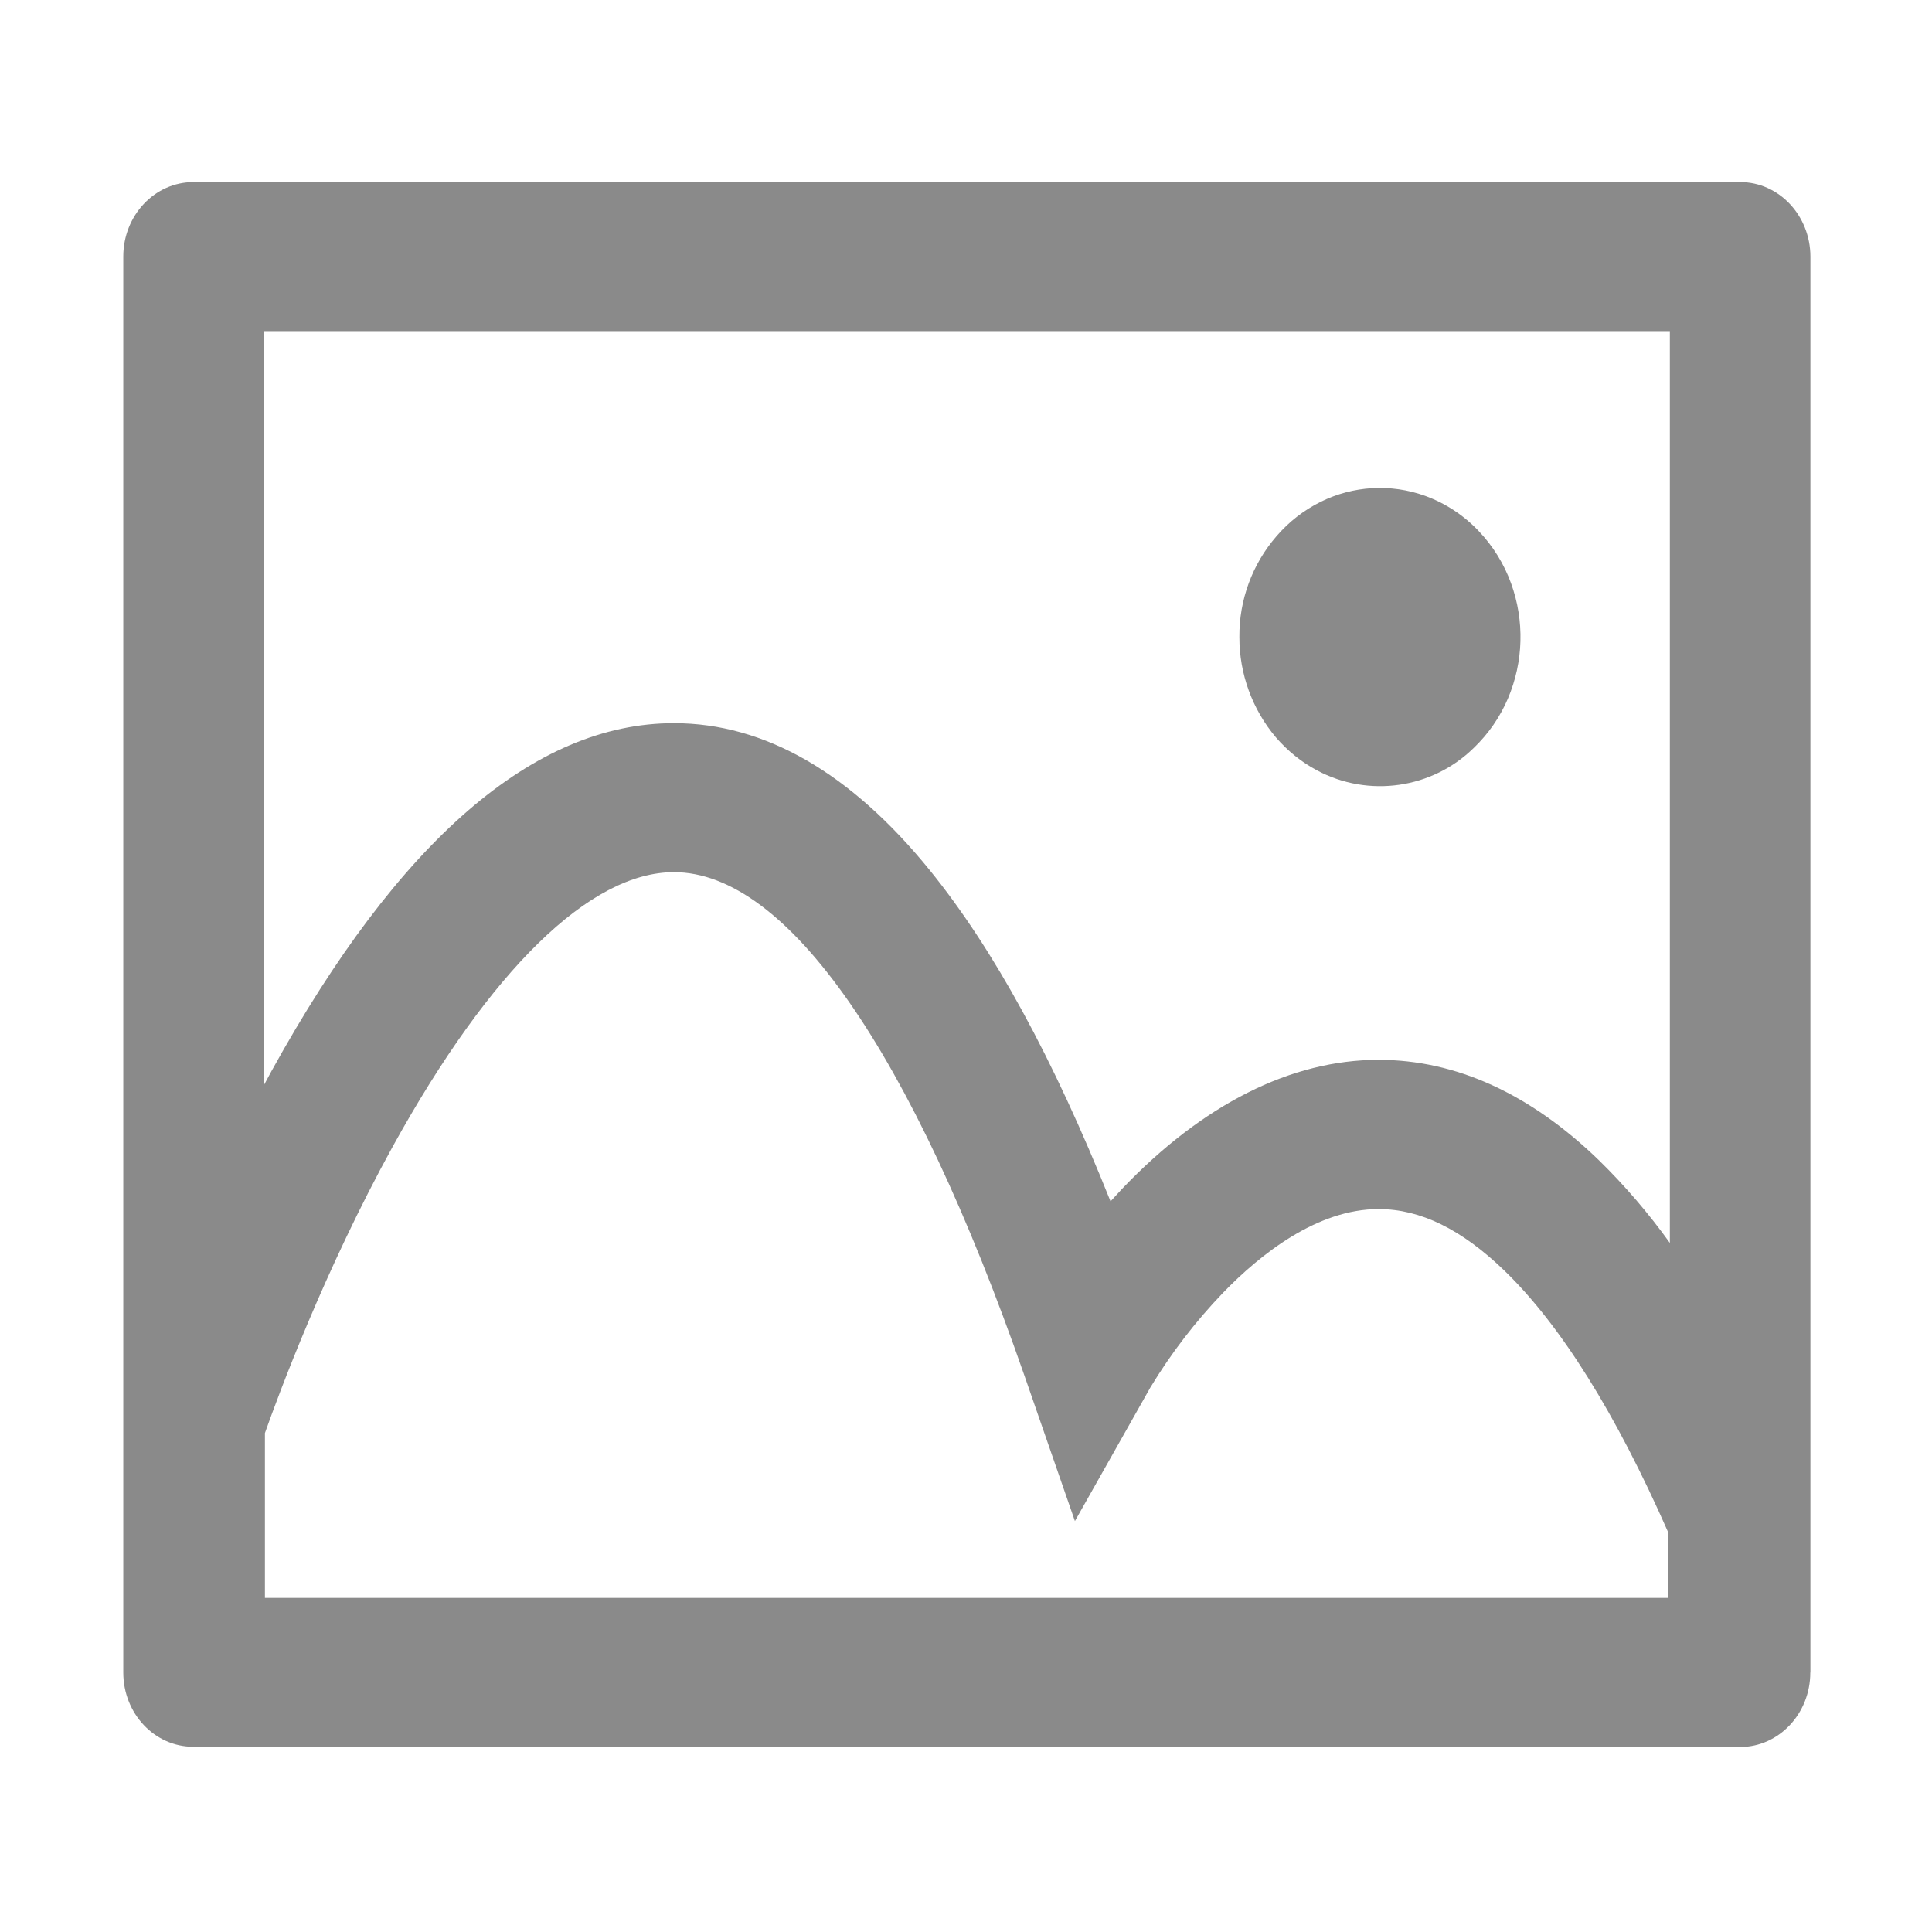
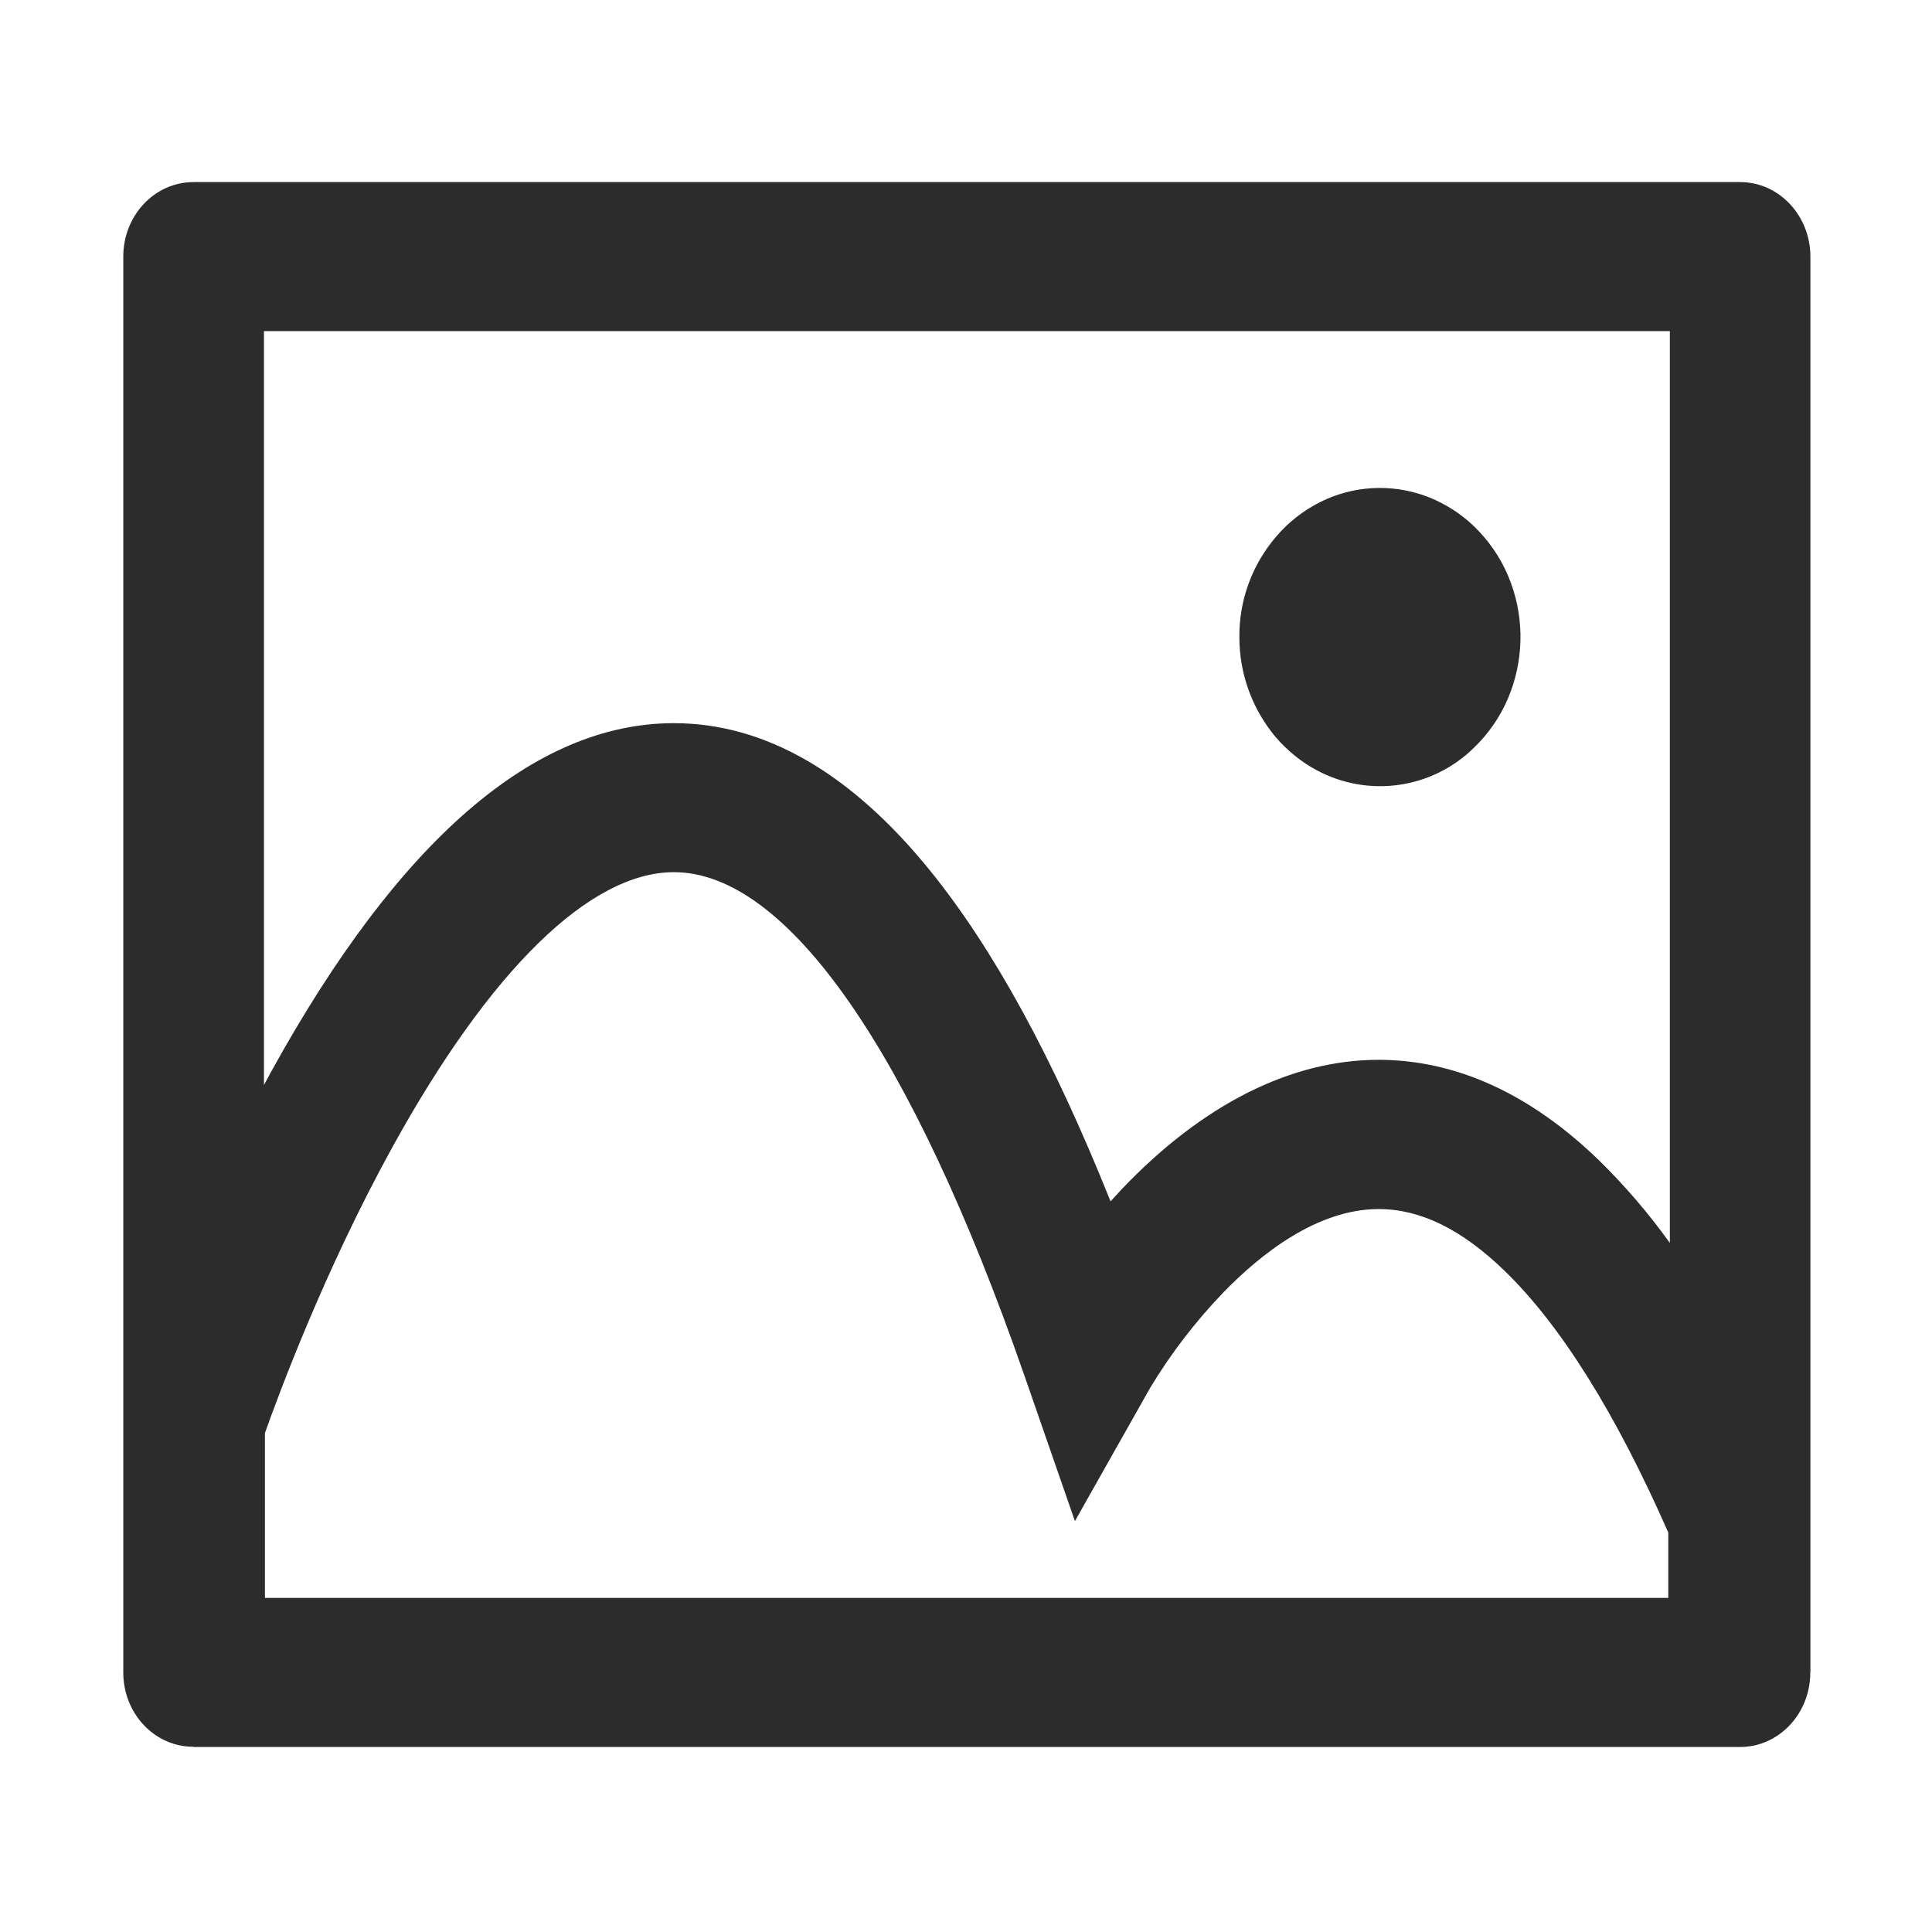
- <svg xmlns="http://www.w3.org/2000/svg" t="1739458175704" class="icon" viewBox="0 0 1024 1024" version="1.1" p-id="3342" width="200" height="200">
-   <path d="M959.552 135.936c-0.064-21.76-16.704-39.424-37.184-39.424H102.528c-20.544 0-37.184 17.664-37.184 39.424v750.528c0 21.76 16.576 39.36 37.12 39.36l0.064 0.128h819.84c20.48-0.064 37.12-17.664 37.12-39.424v-0.064h0.064V135.936z m-75.328 710.976H140.416v-87.36c7.104-20.032 31.552-86.272 67.776-151.936 51.712-93.696 104.576-145.344 148.992-145.344 59.904 0 125.824 94.656 185.664 266.496l26.88 77.44 39.936-70.72a286.72 286.72 0 0 1 38.656-50.368c19.52-20.16 49.664-44.288 82.368-44.288 22.144 0 43.968 10.688 66.688 32.64 29.76 28.8 59.008 75.52 86.848 138.816v34.624z m0.768-188.224a333.568 333.568 0 0 0-37.44-43.648c-36.544-35.392-75.904-53.312-116.928-53.312-46.272 0-93.184 23.616-135.808 68.288l-6.208 6.72c-30.4-75.968-61.952-133.696-95.744-175.424-41.984-51.776-87.616-78.016-135.68-78.016-74.048 0-145.792 62.08-213.312 184.448l-3.968 7.36V175.488h745.152v483.2h-0.064z" fill="#8a8a8a" p-id="3343" />
-   <path d="M676.224 390.784c6.208 7.168 13.568 13.184 21.824 17.536a70.912 70.912 0 0 0 83.2-12.032 79.36 79.36 0 0 0 17.984-26.048 83.328 83.328 0 0 0 1.664-61.056 79.232 79.232 0 0 0-17.152-27.712 73.856 73.856 0 0 0-28.48-18.688 70.656 70.656 0 0 0-55.296 3.2 74.56 74.56 0 0 0-23.424 18.24 80.576 80.576 0 0 0-19.648 53.44 82.176 82.176 0 0 0 19.328 53.12z" fill="#8a8a8a" p-id="3344" />
+ <svg xmlns="http://www.w3.org/2000/svg" t="1739710256983" class="icon" viewBox="0 0 1024 1024" version="1.1" p-id="3231" width="200" height="200">
+   <path d="M959.552 135.936c-0.064-21.76-16.704-39.424-37.184-39.424H102.528c-20.544 0-37.184 17.664-37.184 39.424v750.528c0 21.76 16.576 39.36 37.12 39.36l0.064 0.128h819.84c20.48-0.064 37.12-17.664 37.12-39.424v-0.064h0.064V135.936z m-75.328 710.976H140.416v-87.36c7.104-20.032 31.552-86.272 67.776-151.936 51.712-93.696 104.576-145.344 148.992-145.344 59.904 0 125.824 94.656 185.664 266.496l26.88 77.44 39.936-70.72a286.72 286.72 0 0 1 38.656-50.368c19.52-20.16 49.664-44.288 82.368-44.288 22.144 0 43.968 10.688 66.688 32.64 29.76 28.8 59.008 75.52 86.848 138.816v34.624z m0.768-188.224a333.568 333.568 0 0 0-37.44-43.648c-36.544-35.392-75.904-53.312-116.928-53.312-46.272 0-93.184 23.616-135.808 68.288l-6.208 6.72c-30.4-75.968-61.952-133.696-95.744-175.424-41.984-51.776-87.616-78.016-135.68-78.016-74.048 0-145.792 62.08-213.312 184.448l-3.968 7.36V175.488h745.152v483.2h-0.064z" fill="#2c2c2c" p-id="3232" />
+   <path d="M676.224 390.784c6.208 7.168 13.568 13.184 21.824 17.536a70.912 70.912 0 0 0 83.2-12.032 79.36 79.36 0 0 0 17.984-26.048 83.328 83.328 0 0 0 1.664-61.056 79.232 79.232 0 0 0-17.152-27.712 73.856 73.856 0 0 0-28.48-18.688 70.656 70.656 0 0 0-55.296 3.2 74.56 74.56 0 0 0-23.424 18.24 80.576 80.576 0 0 0-19.648 53.44 82.176 82.176 0 0 0 19.328 53.12z" fill="#2c2c2c" p-id="3233" />
</svg>
